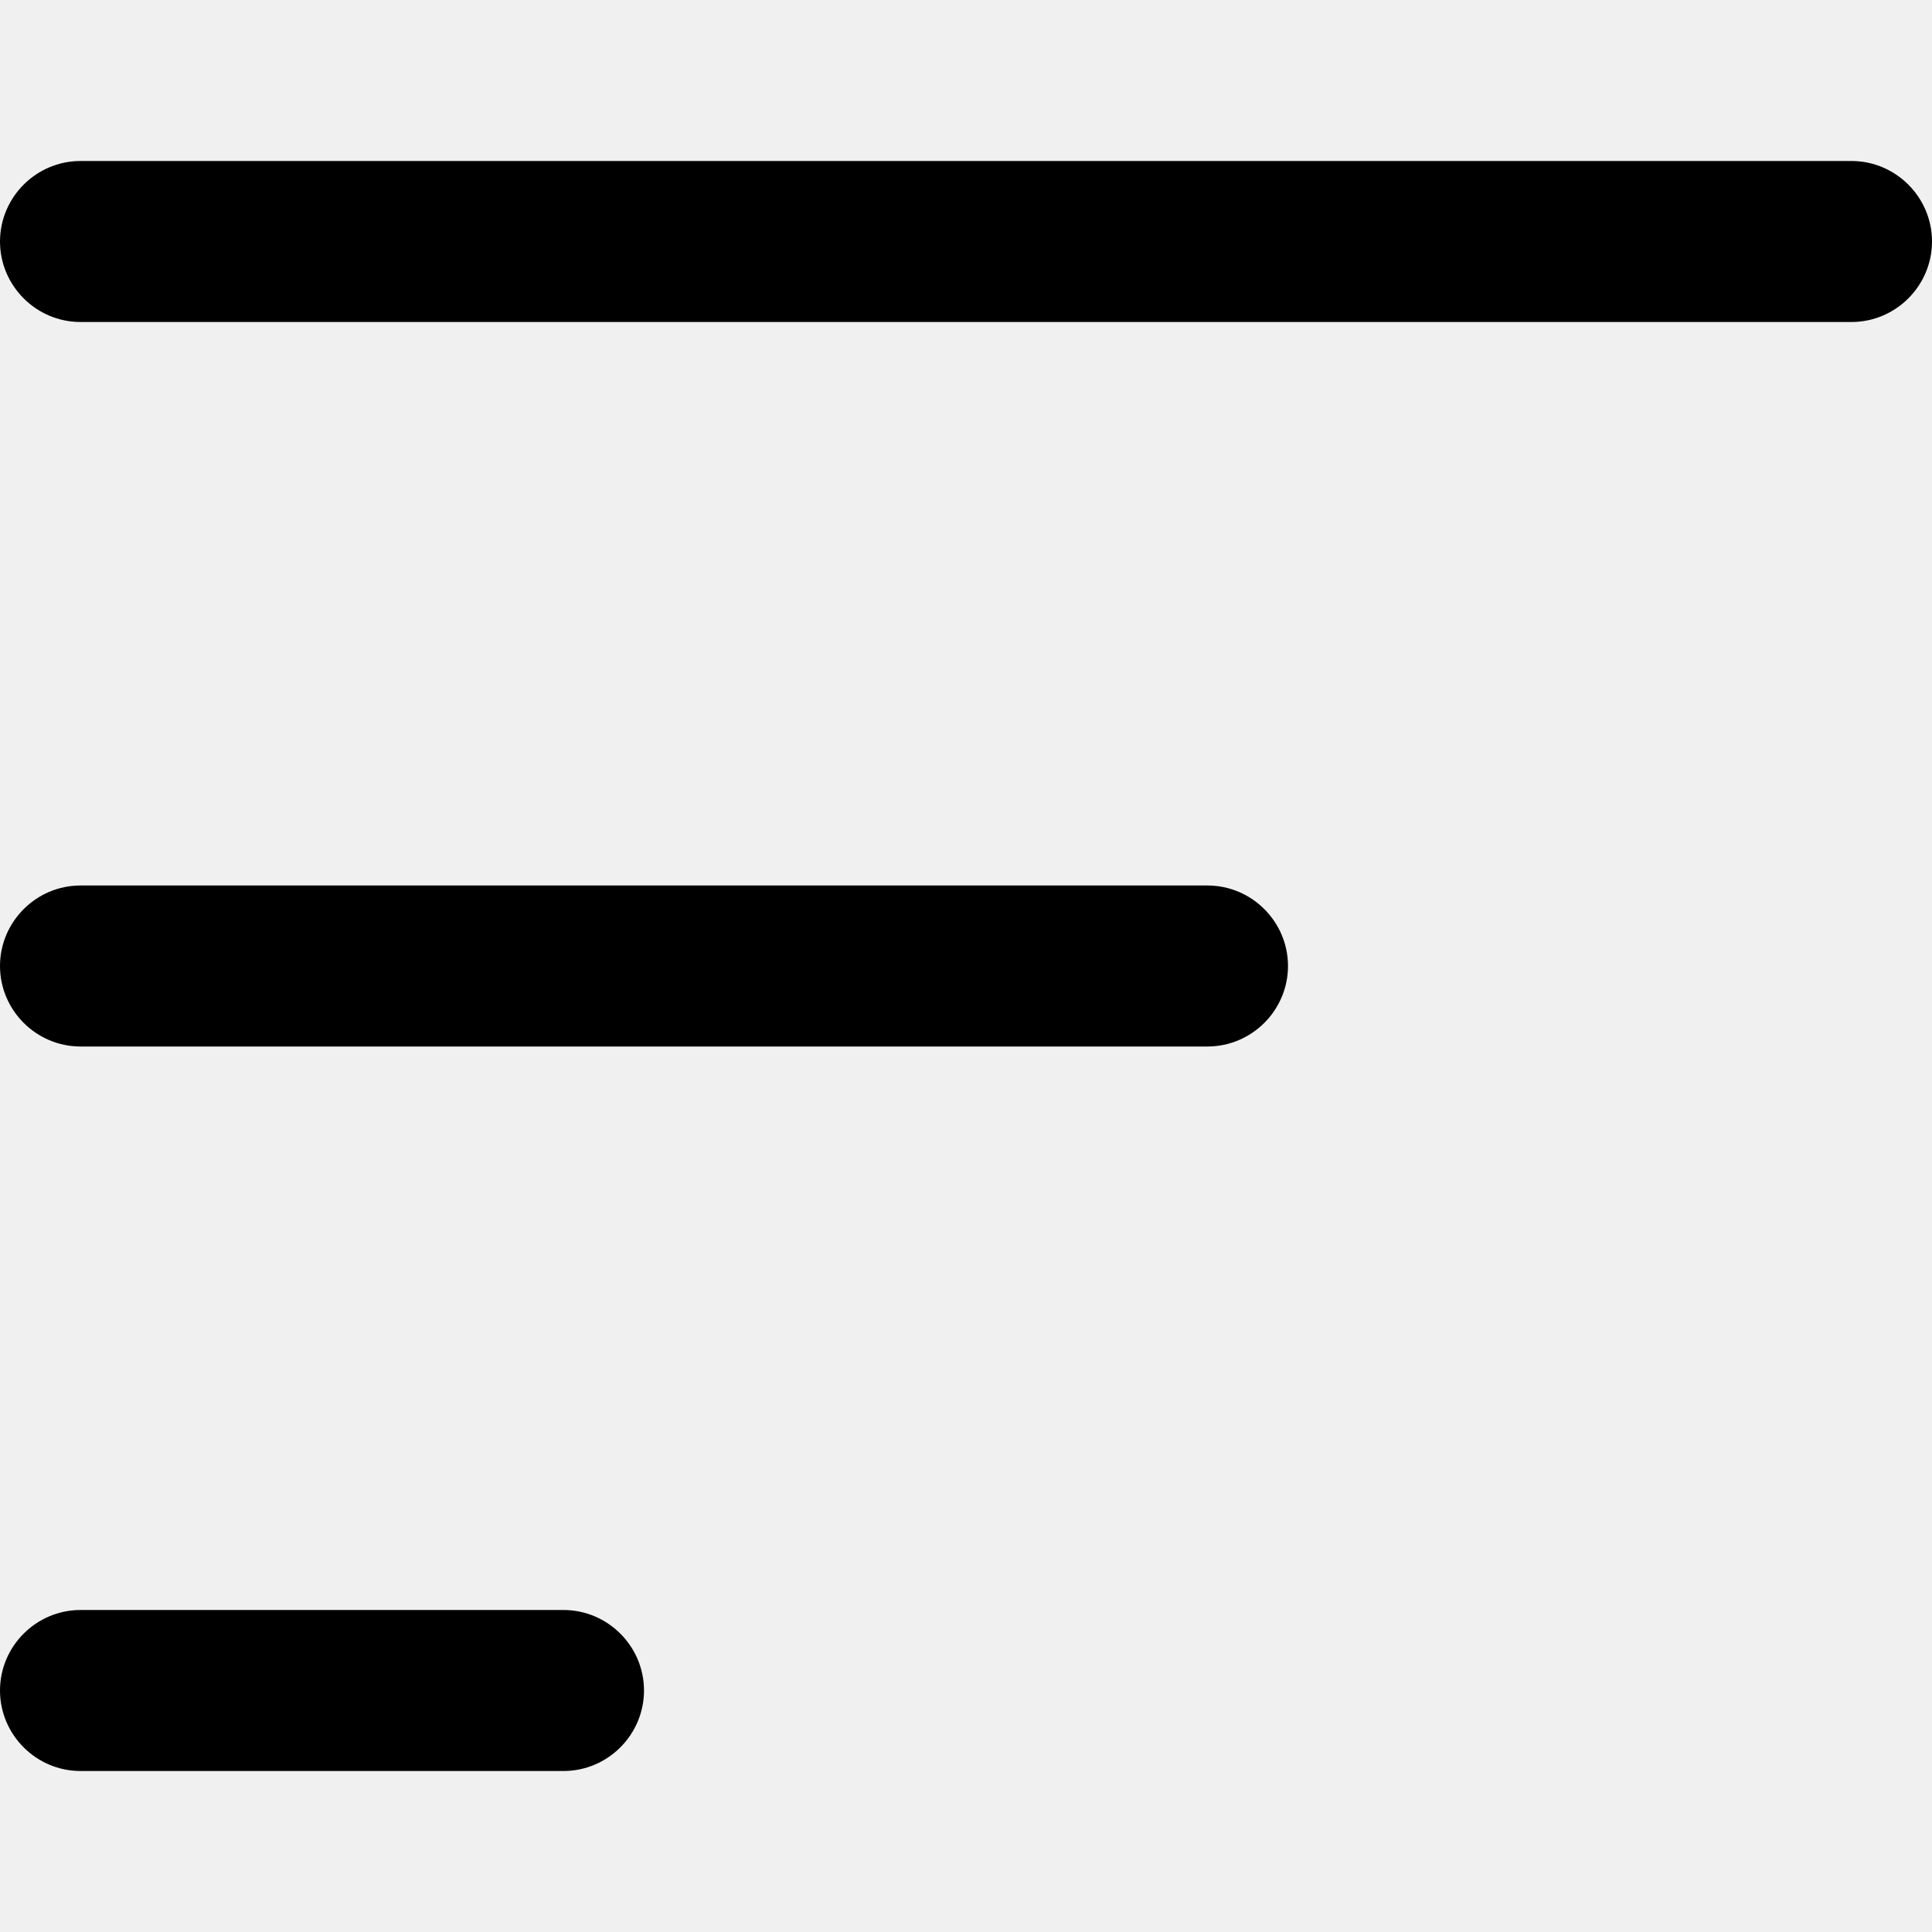
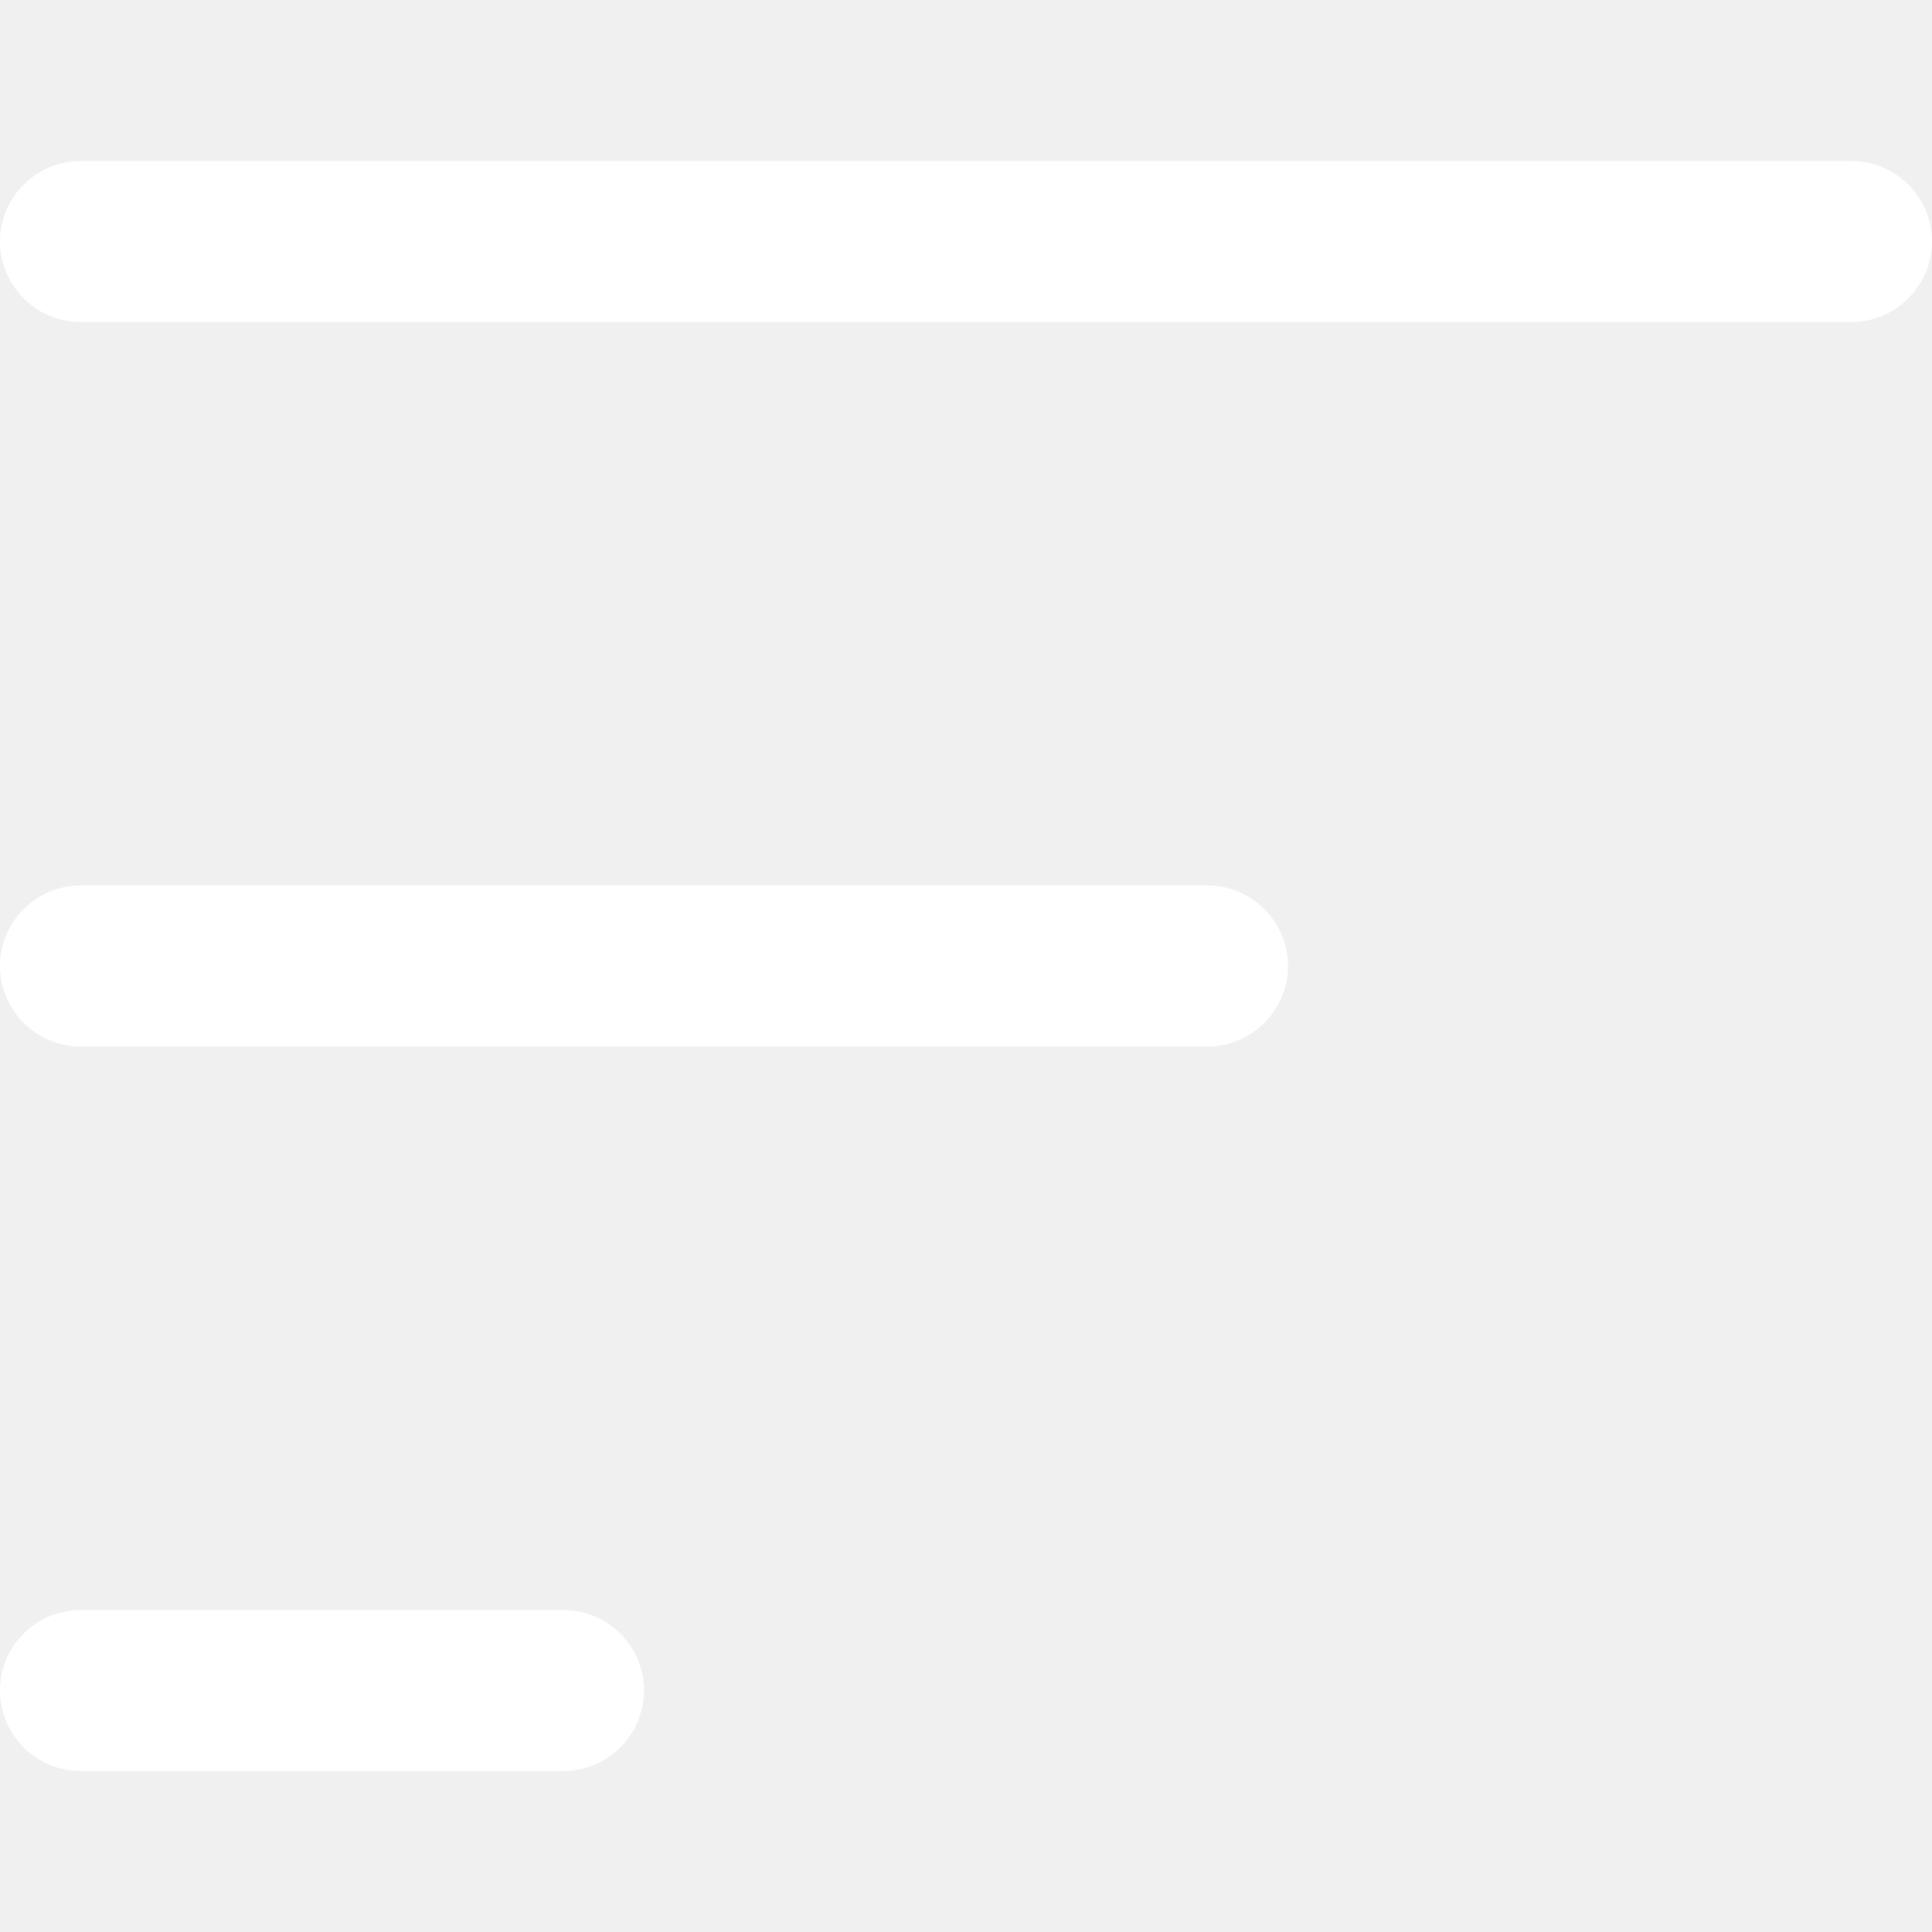
<svg xmlns="http://www.w3.org/2000/svg" id="Layer_1" data-name="Layer 1" viewBox="0 0 24 24" width="512" height="512">
-   <path d="M24,3c0,.55-.45,1-1,1H1c-.55,0-1-.45-1-1s.45-1,1-1H23c.55,0,1,.45,1,1ZM7,20H1c-.55,0-1,.45-1,1s.45,1,1,1H7c.55,0,1-.45,1-1s-.45-1-1-1ZM15,11H1c-.55,0-1,.45-1,1s.45,1,1,1H15c.55,0,1-.45,1-1s-.45-1-1-1Z" />
+   <path fill="white" d="M24,3c0,.55-.45,1-1,1H1c-.55,0-1-.45-1-1s.45-1,1-1H23c.55,0,1,.45,1,1ZM7,20H1c-.55,0-1,.45-1,1s.45,1,1,1H7c.55,0,1-.45,1-1s-.45-1-1-1ZM15,11H1c-.55,0-1,.45-1,1s.45,1,1,1H15c.55,0,1-.45,1-1s-.45-1-1-1Z" />
</svg>
